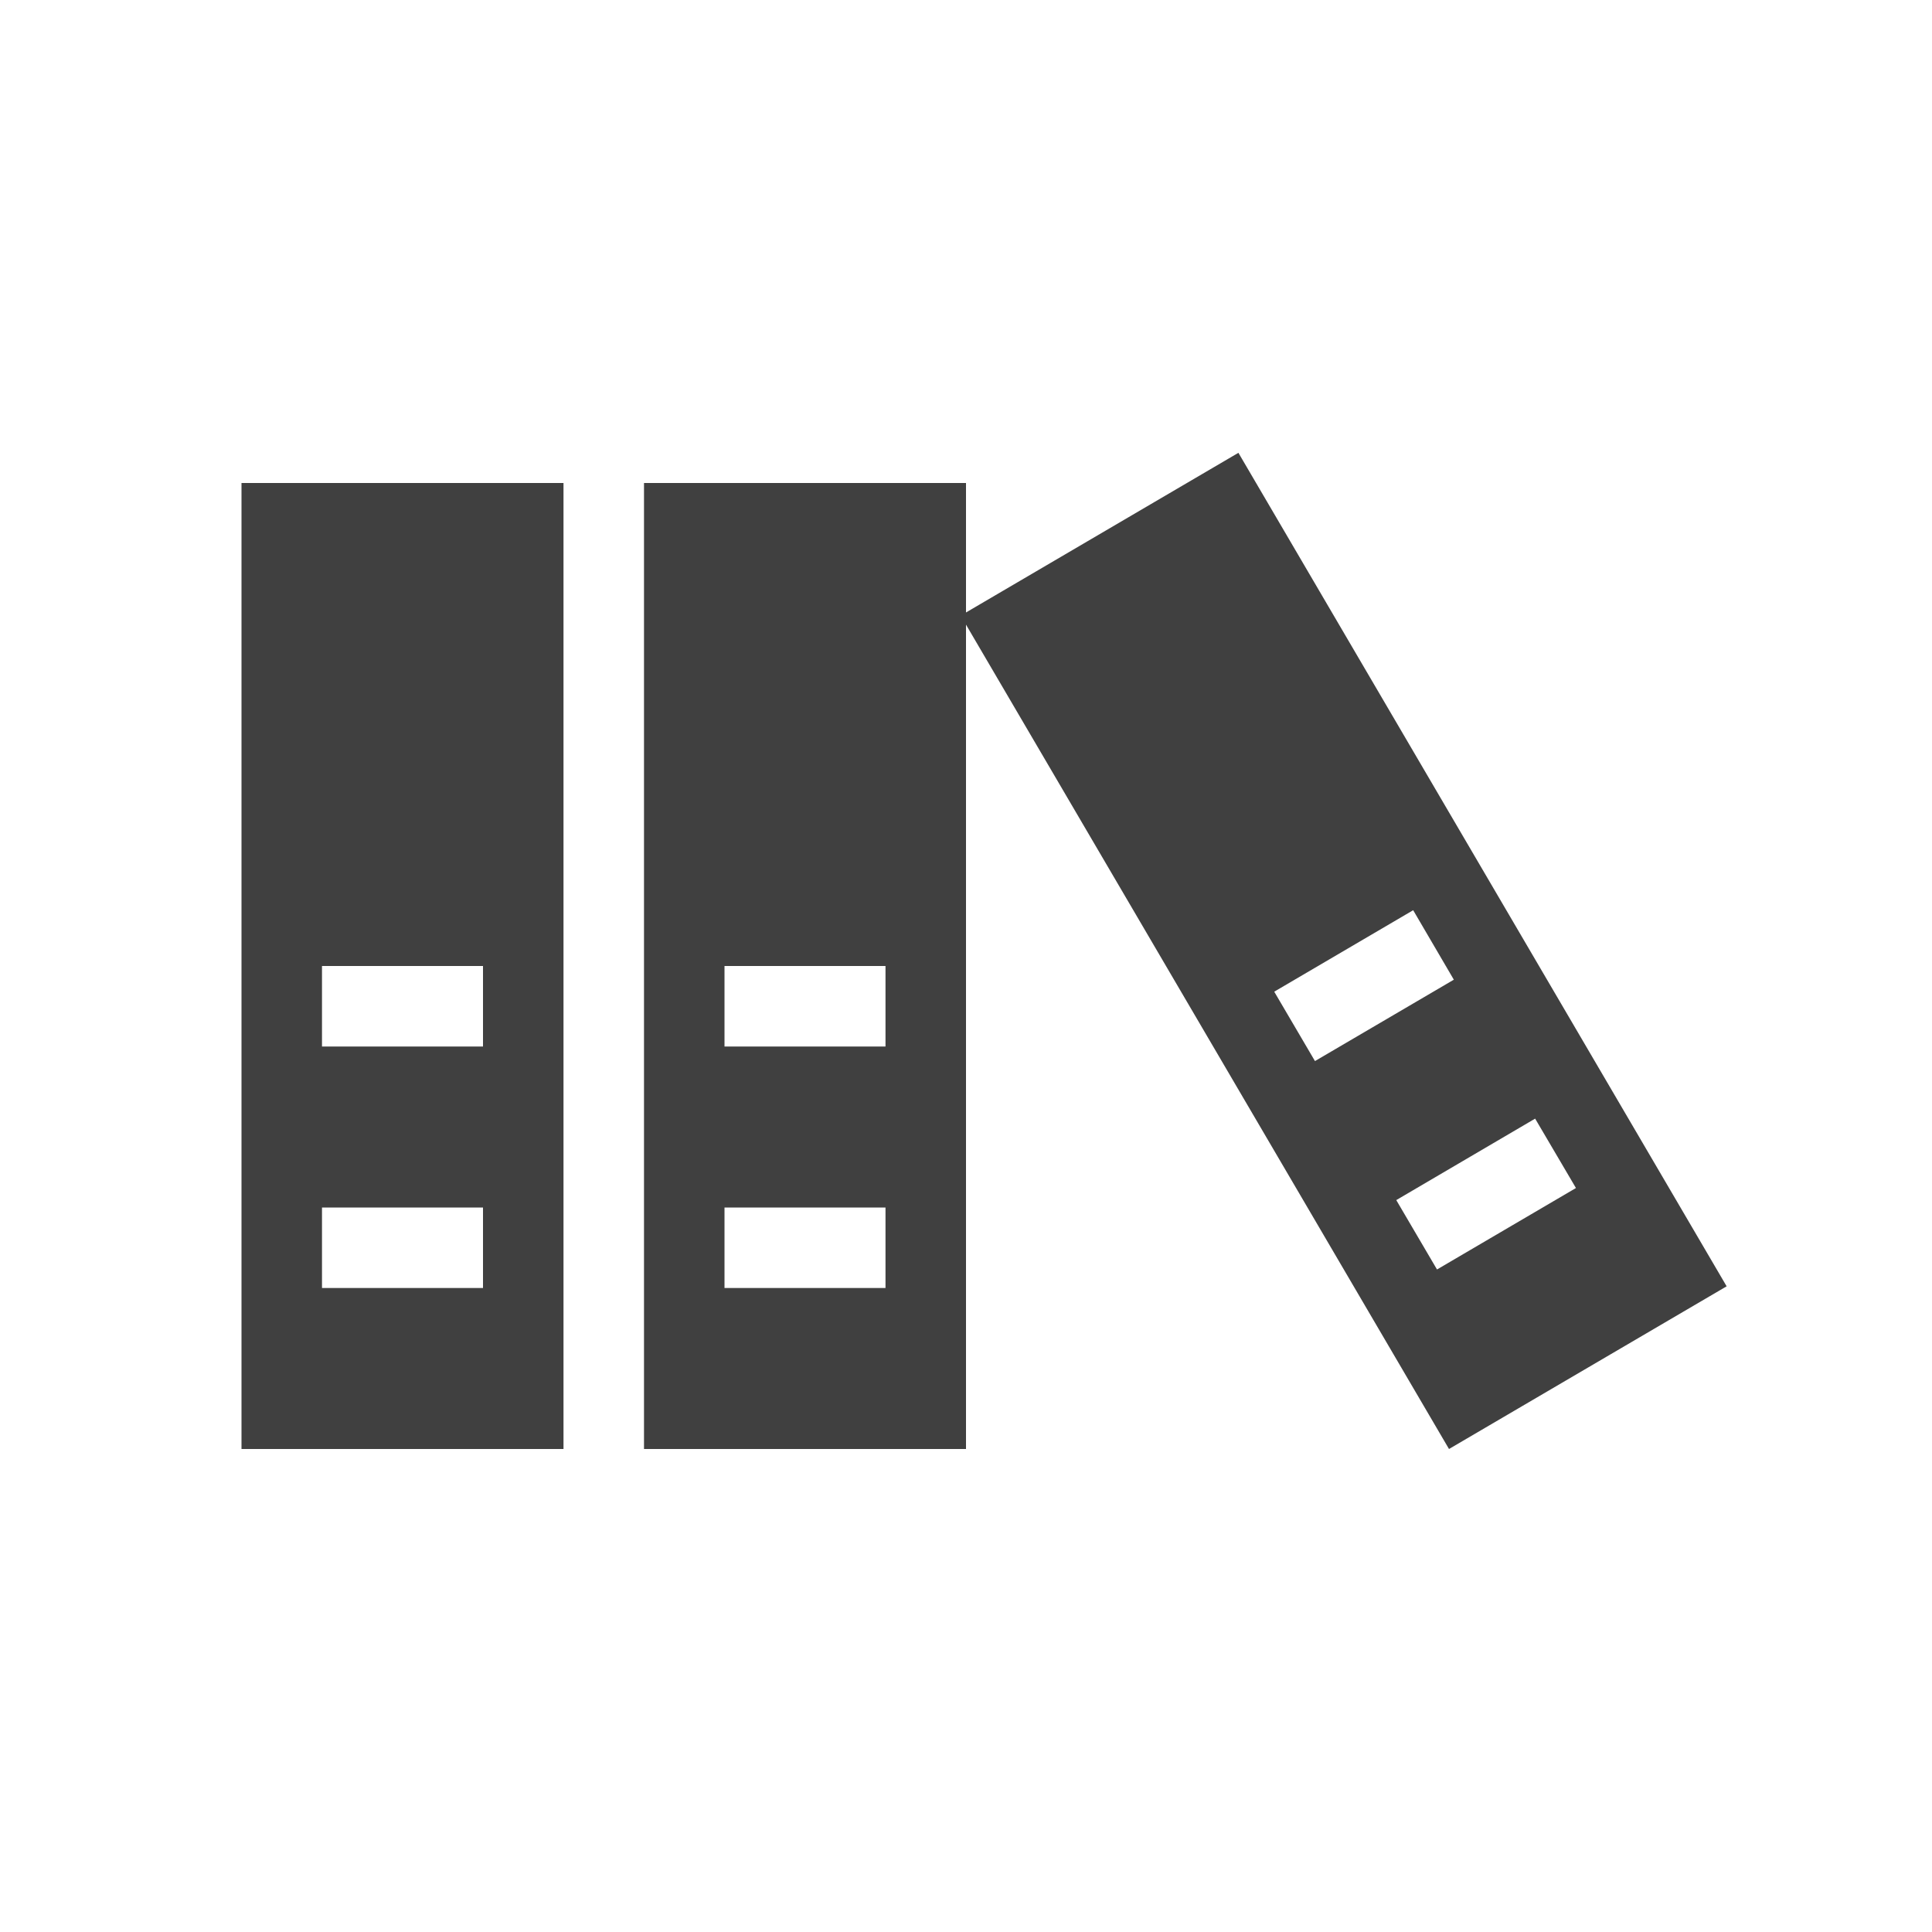
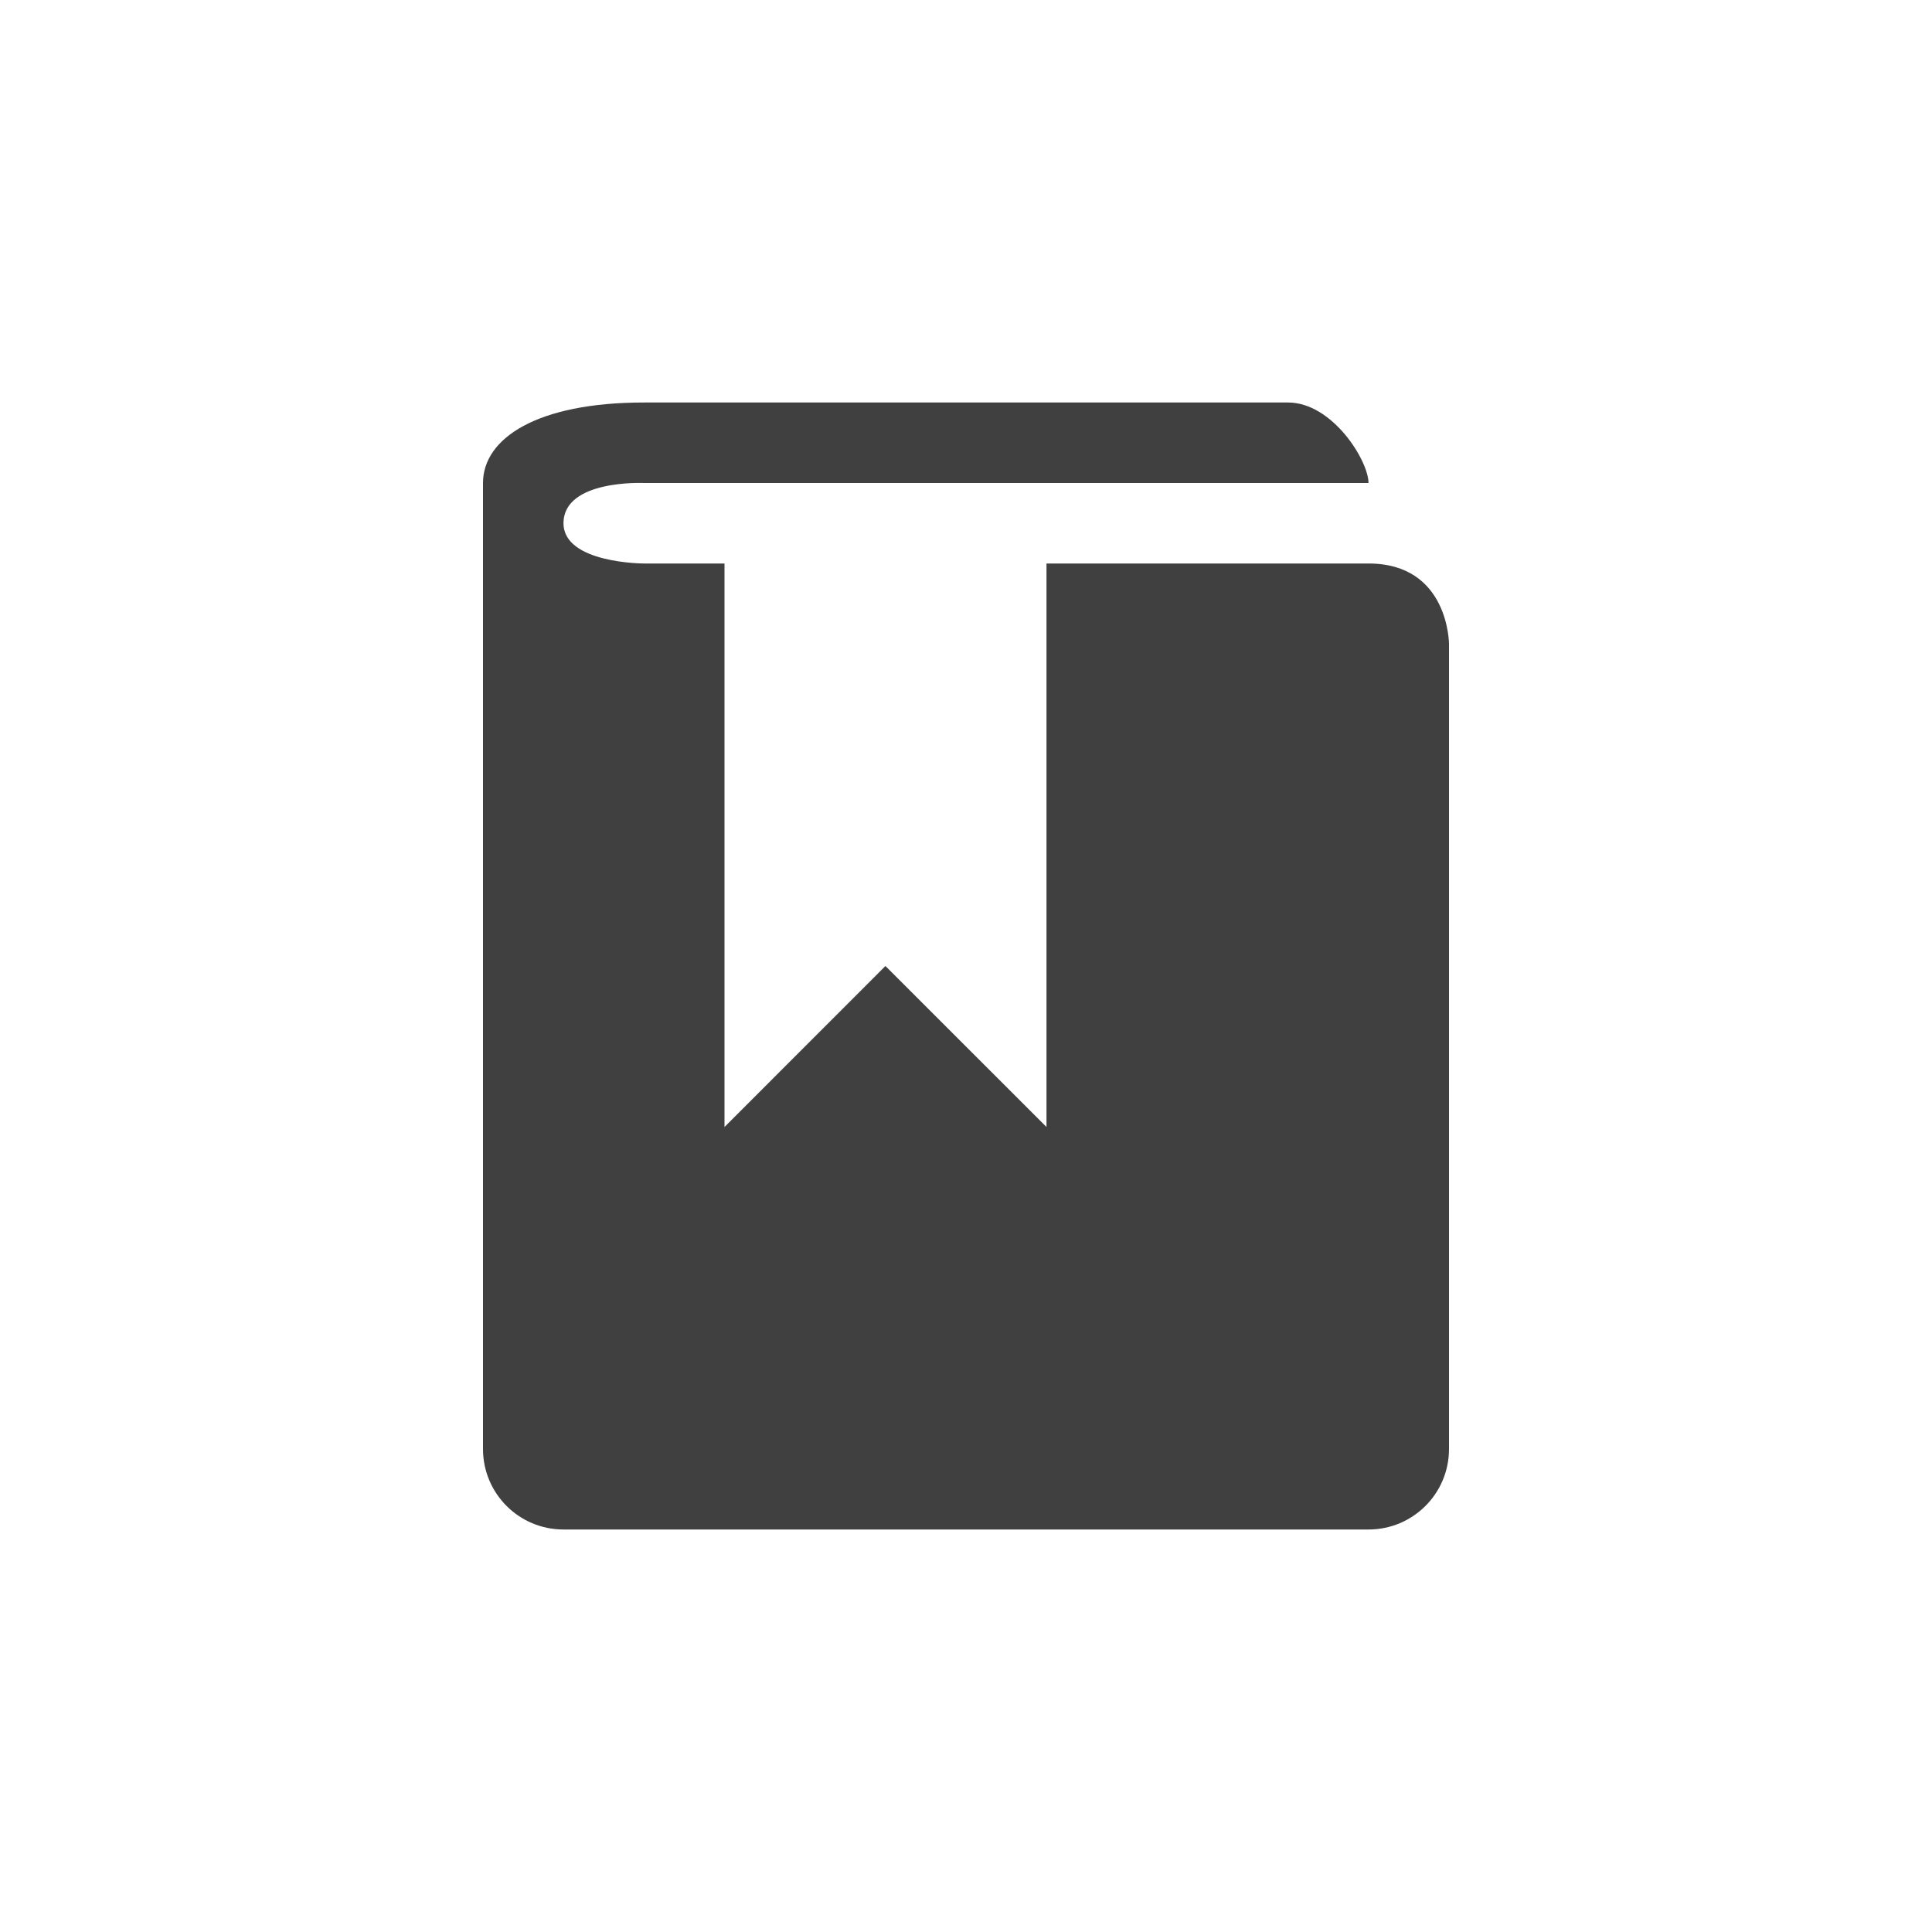
<svg xmlns="http://www.w3.org/2000/svg" version="1.1" x="0px" y="0px" width="24px" height="24px" viewBox="0 0 24 24" style="enable-background:new 0 0 24 24;" xml:space="preserve">
  <g id="Icons" style="opacity:0.75;">
    <g id="reference">
-       <path id="books" d="M3,6v12h4V6H3z M6,16H4v-1h2V16z M6,13H4v-1h2V13z M8,6v12h4V6H8z M11,16H9v-1h2V16z M11,13H9v-1h2V13z     M11.934,7.647L18,18l3.449-2.021L15.384,5.625L11.934,7.647z M19.577,14.758l-1.726,1.012l-0.506-0.862l1.725-1.012    L19.577,14.758z M18.06,12.17l-1.725,1.011l-0.506-0.862l1.726-1.012L18.06,12.17z" />
+       <path d="M7,6.5C7,5.953,8,6,8,6h9c0-0.276-0.447-1-1-1H8C6.667,5,6,5.447,6,6v12c0,0.553,0.447,1,1,1h10c0.553,0,1-0.447,1-1V8    c0,0,0-1-1-1s-2.158,0-4,0v7l-2.001-2L9,14V7H8C8,7,7,7,7,6.5z" />
    </g>
  </g>
-   <g id="Guides" style="display:none;">
+   <g id="Guides">
</g>
</svg>
